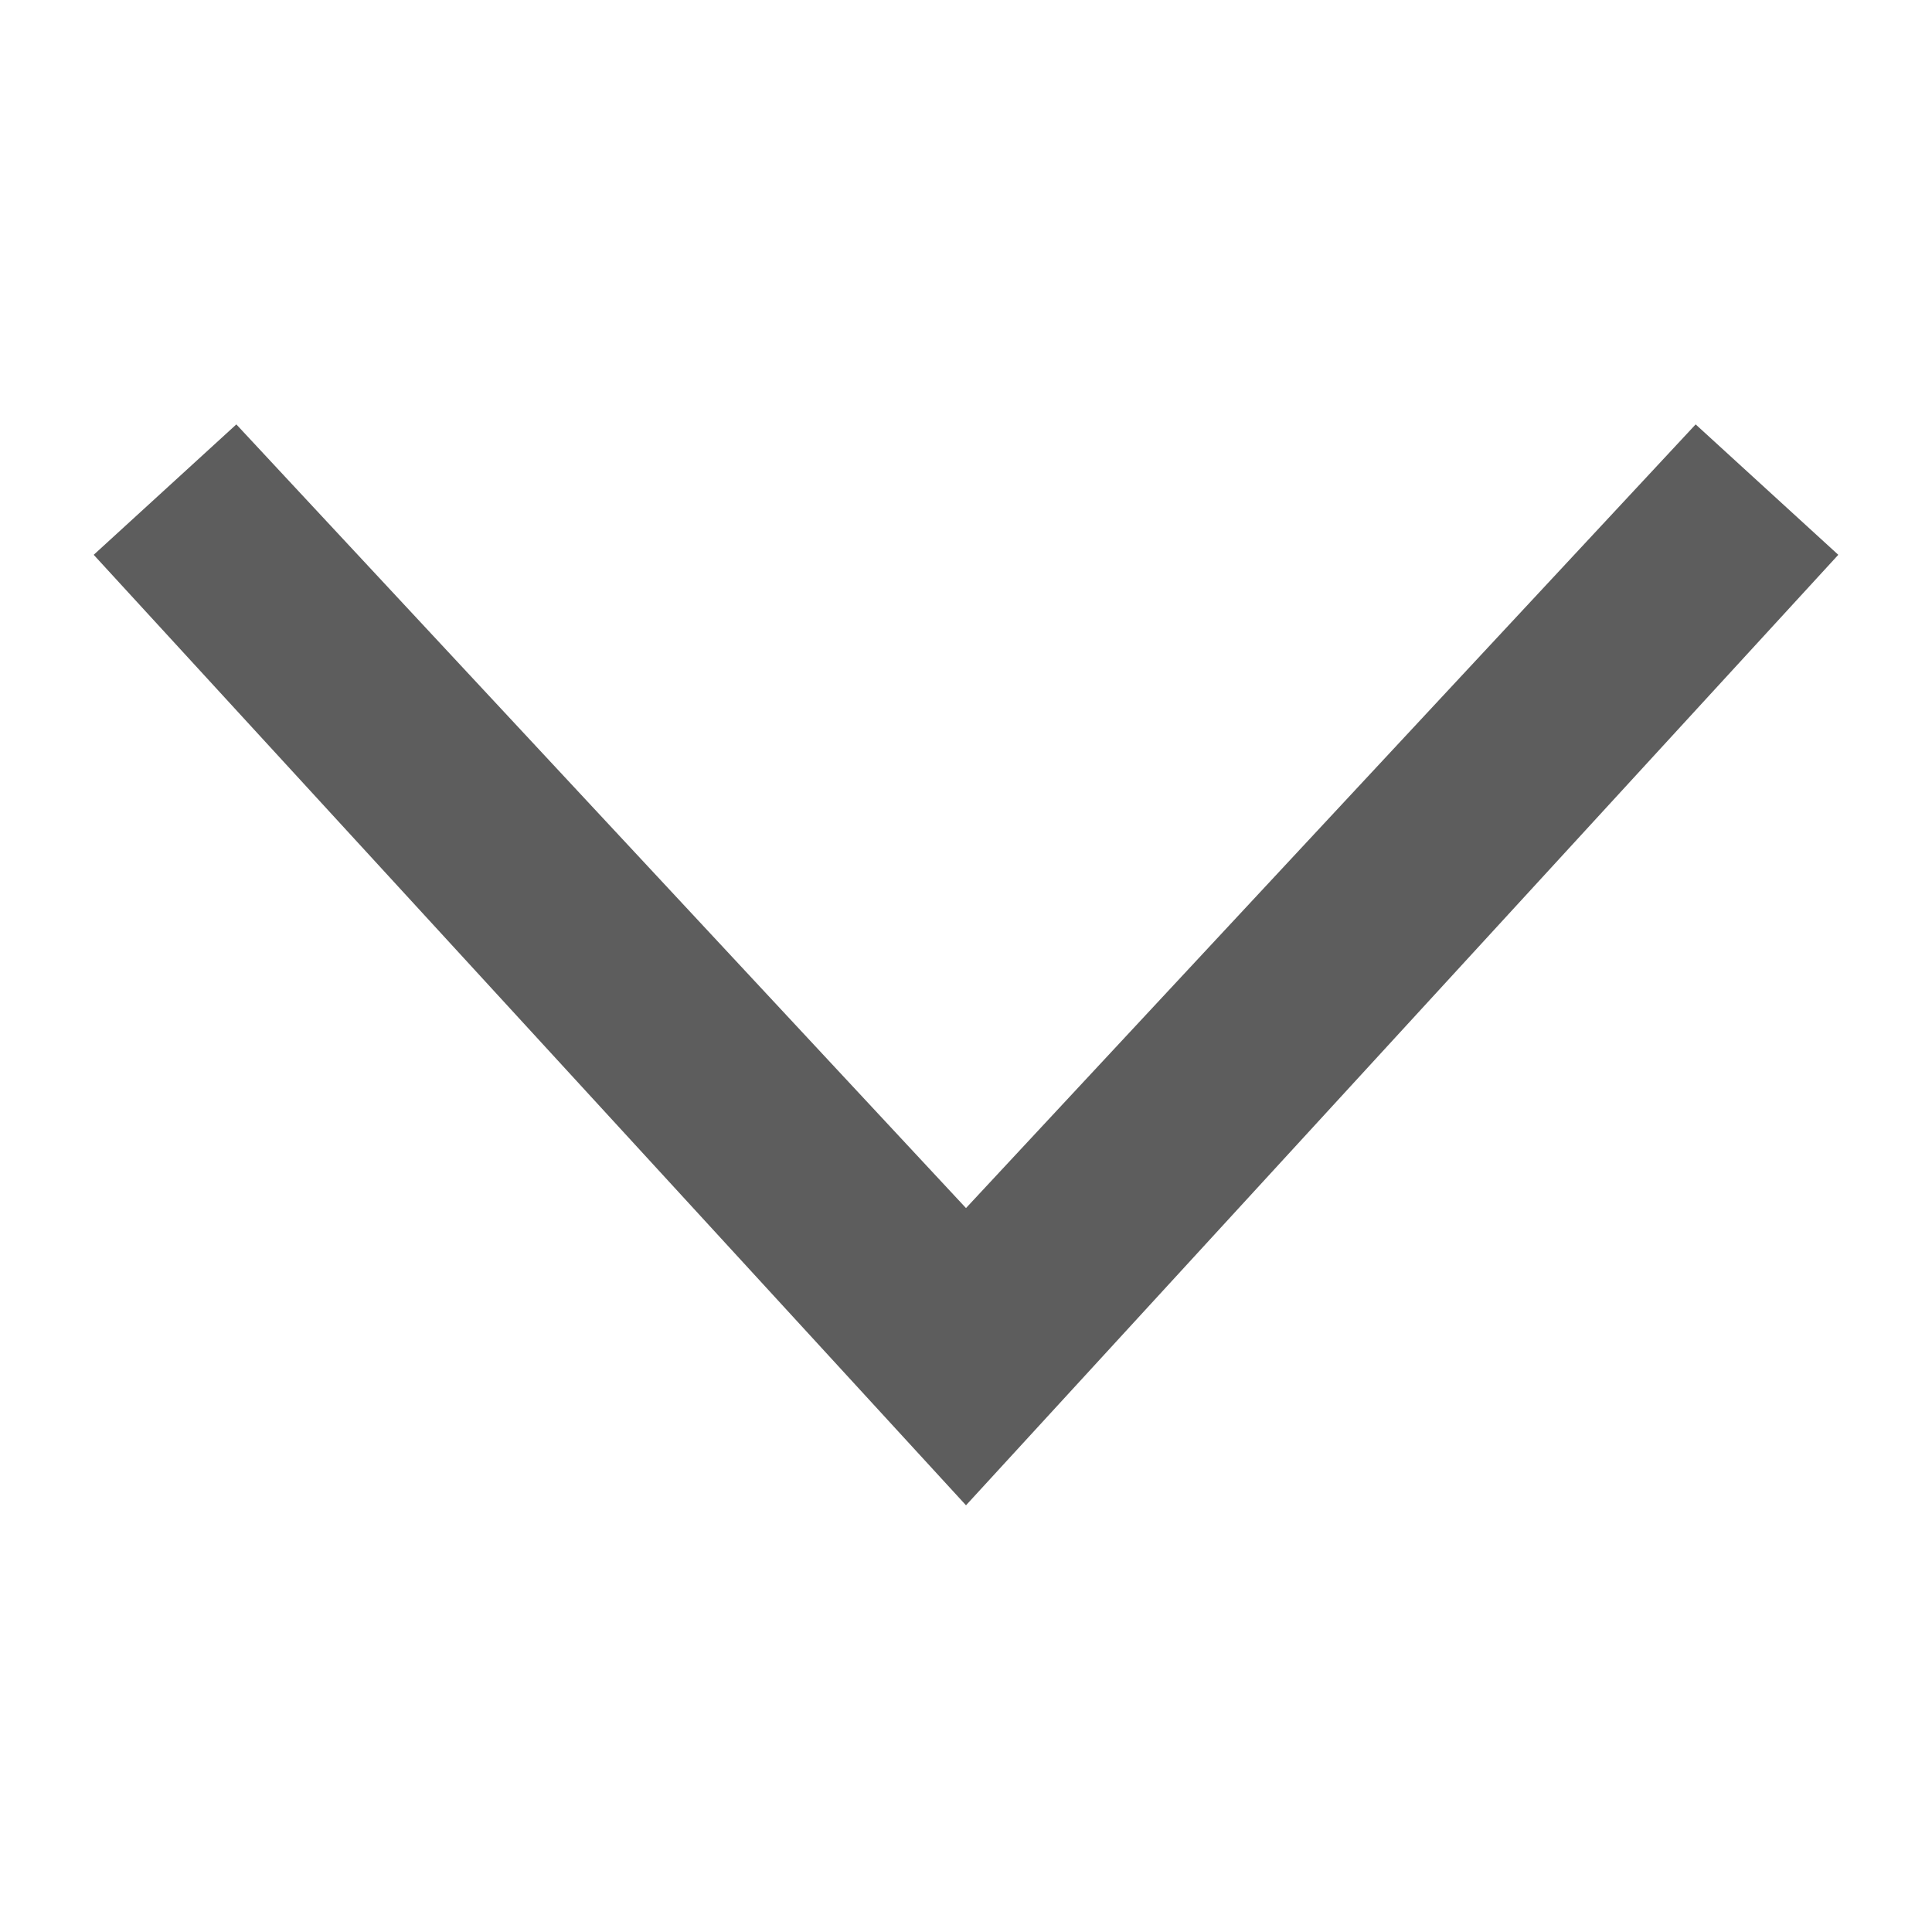
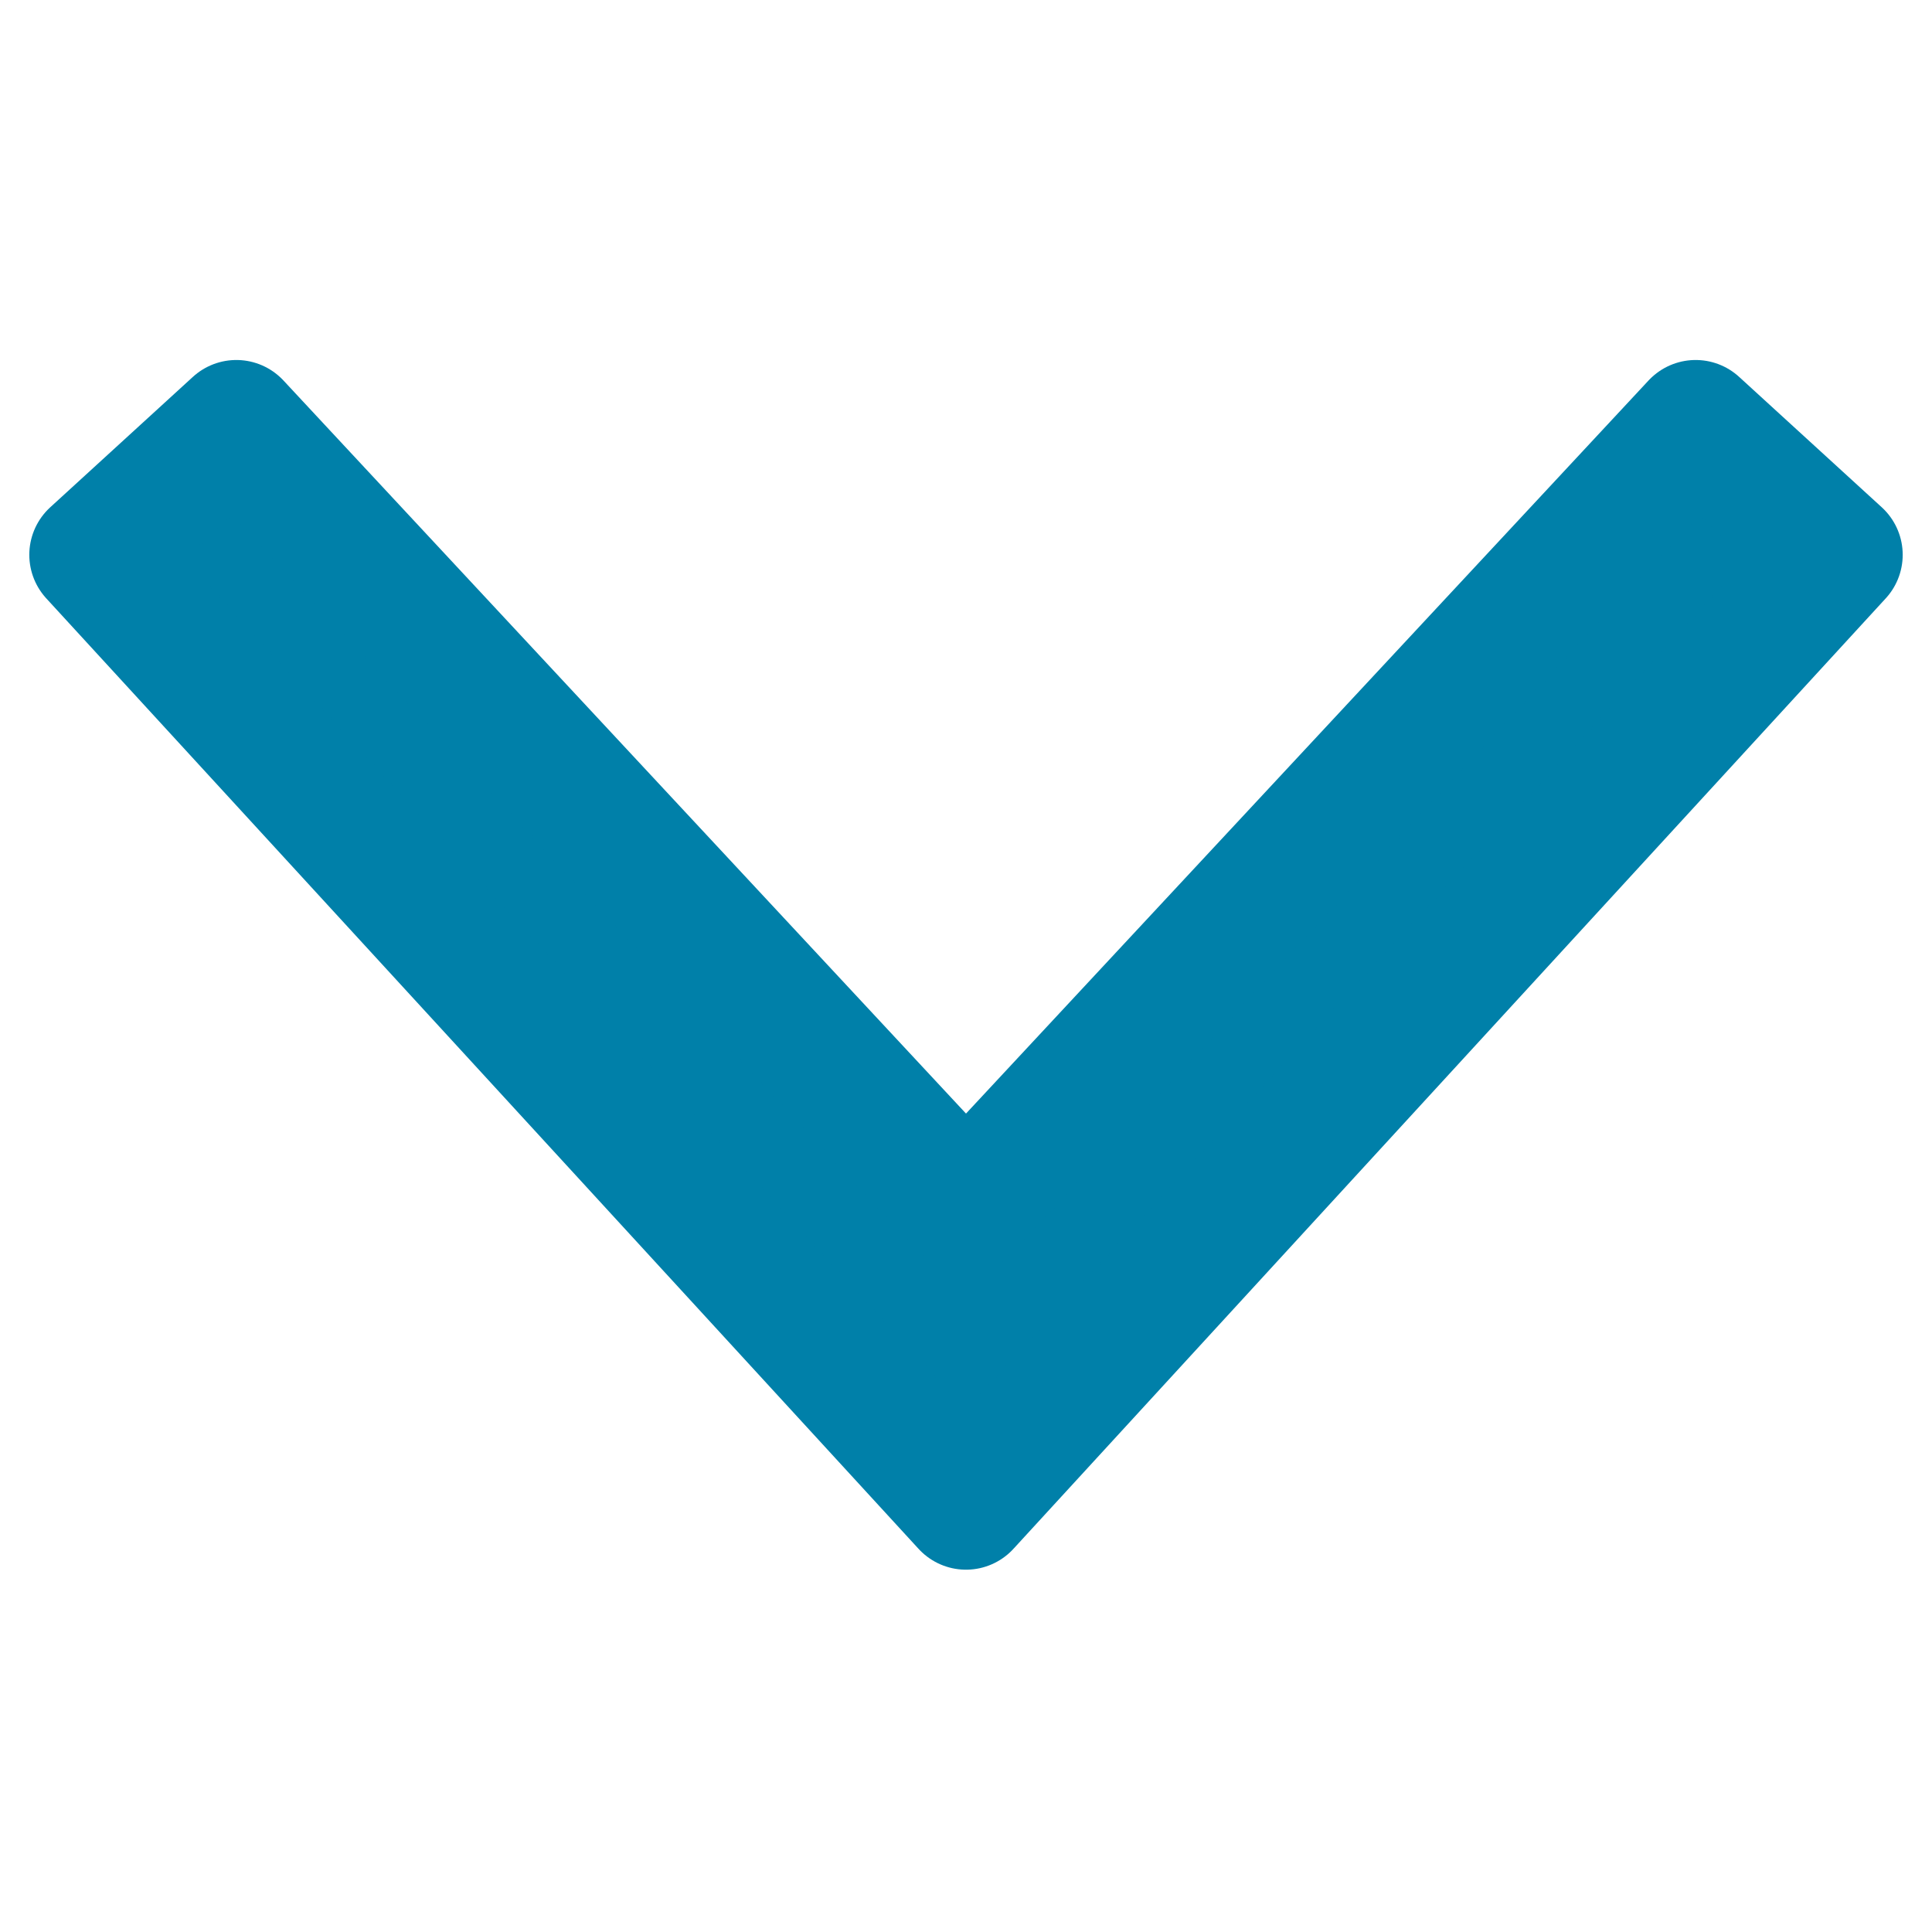
<svg xmlns="http://www.w3.org/2000/svg" width="30" height="30" viewBox="0 0 30 30" id="svg2" version="1.1">
  <defs id="defs4" />
  <g id="layer1" transform="translate(0,-1022.362)">
-     <path style="opacity:1;fill:#5d5d5d;fill-opacity:1;stroke:none;stroke-width:2;stroke-linecap:round;stroke-linejoin:round;stroke-miterlimit:4;stroke-dasharray:none;stroke-dashoffset:0;stroke-opacity:1" d="M 3.67,6.59 1.455,8.615 15,23.374 28.545,8.615 26.33,6.59 15,18.759 Z" transform="translate(0,1022.362)" id="rect4136" />
+     <path style="opacity:1;fill:#0080a9;fill-opacity:1;stroke:#0080a9;stroke-width:2;stroke-linecap:round;stroke-linejoin:round;stroke-miterlimit:4;stroke-dasharray:none;stroke-dashoffset:0;stroke-opacity:1" d="M 3.67,6.59 1.455,8.615 15,23.374 28.545,8.615 26.33,6.59 15,18.759 Z" transform="translate(0,1022.362)" id="rect4136" />
  </g>
</svg>
